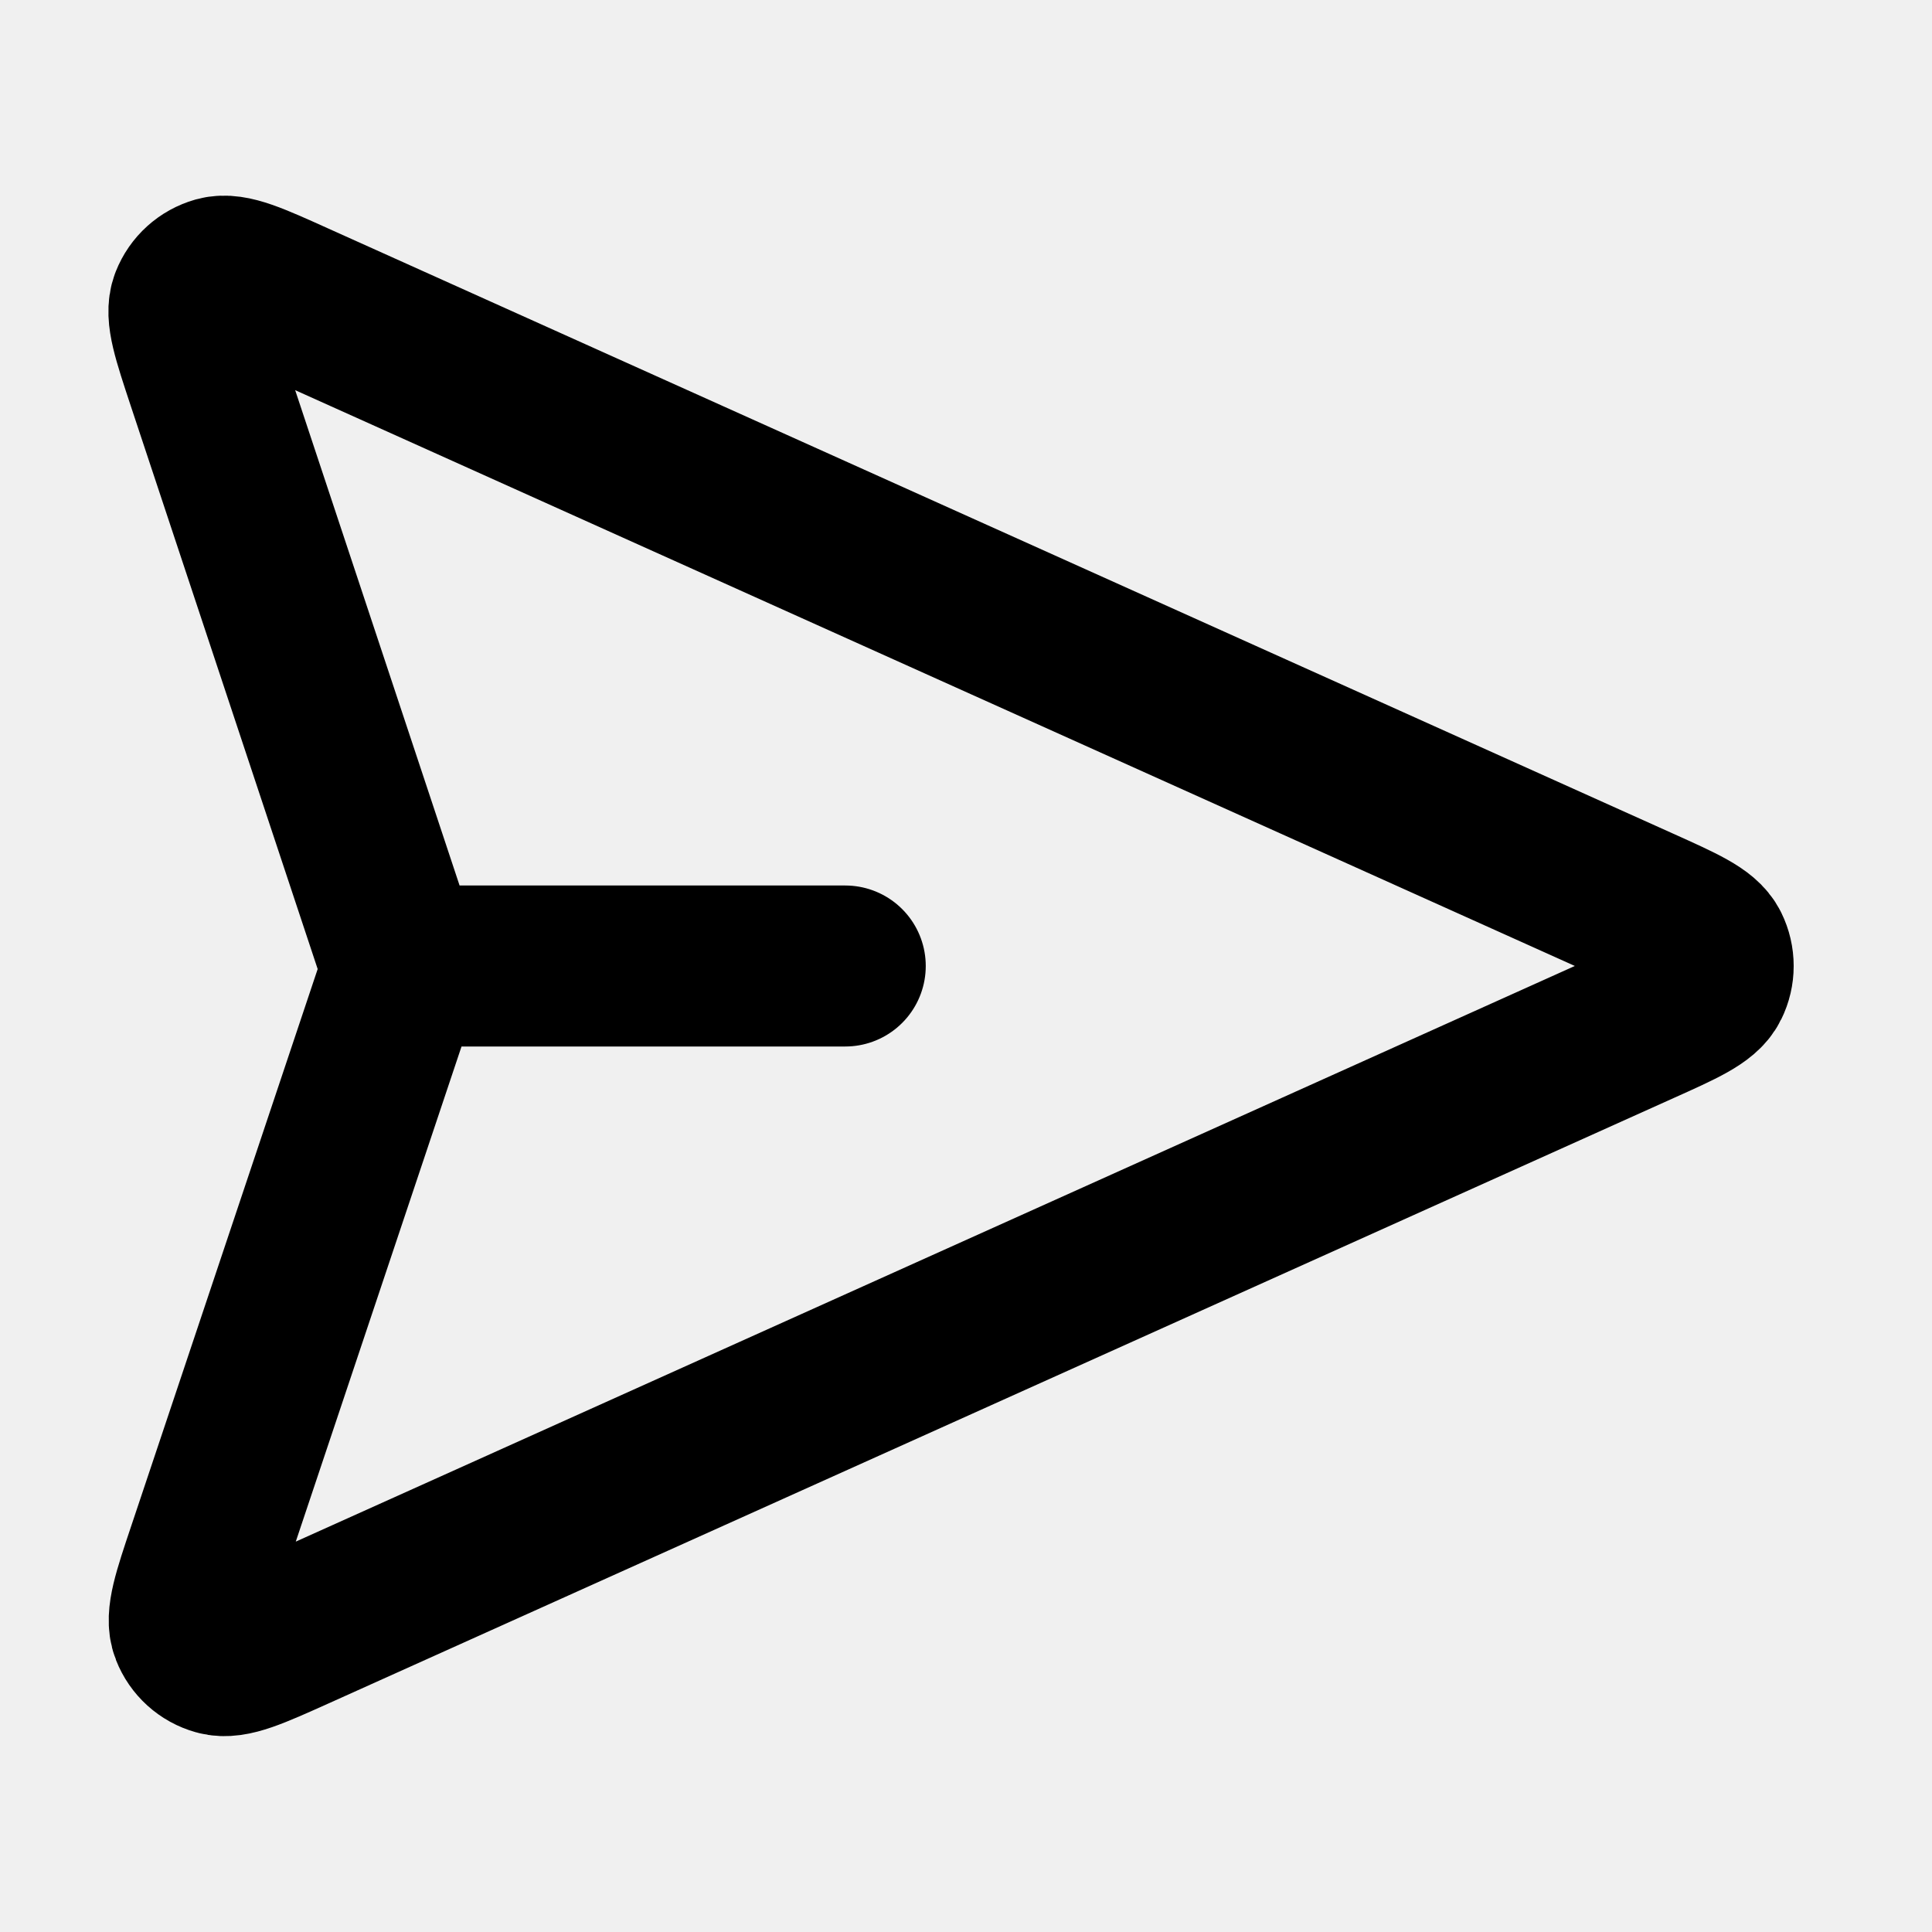
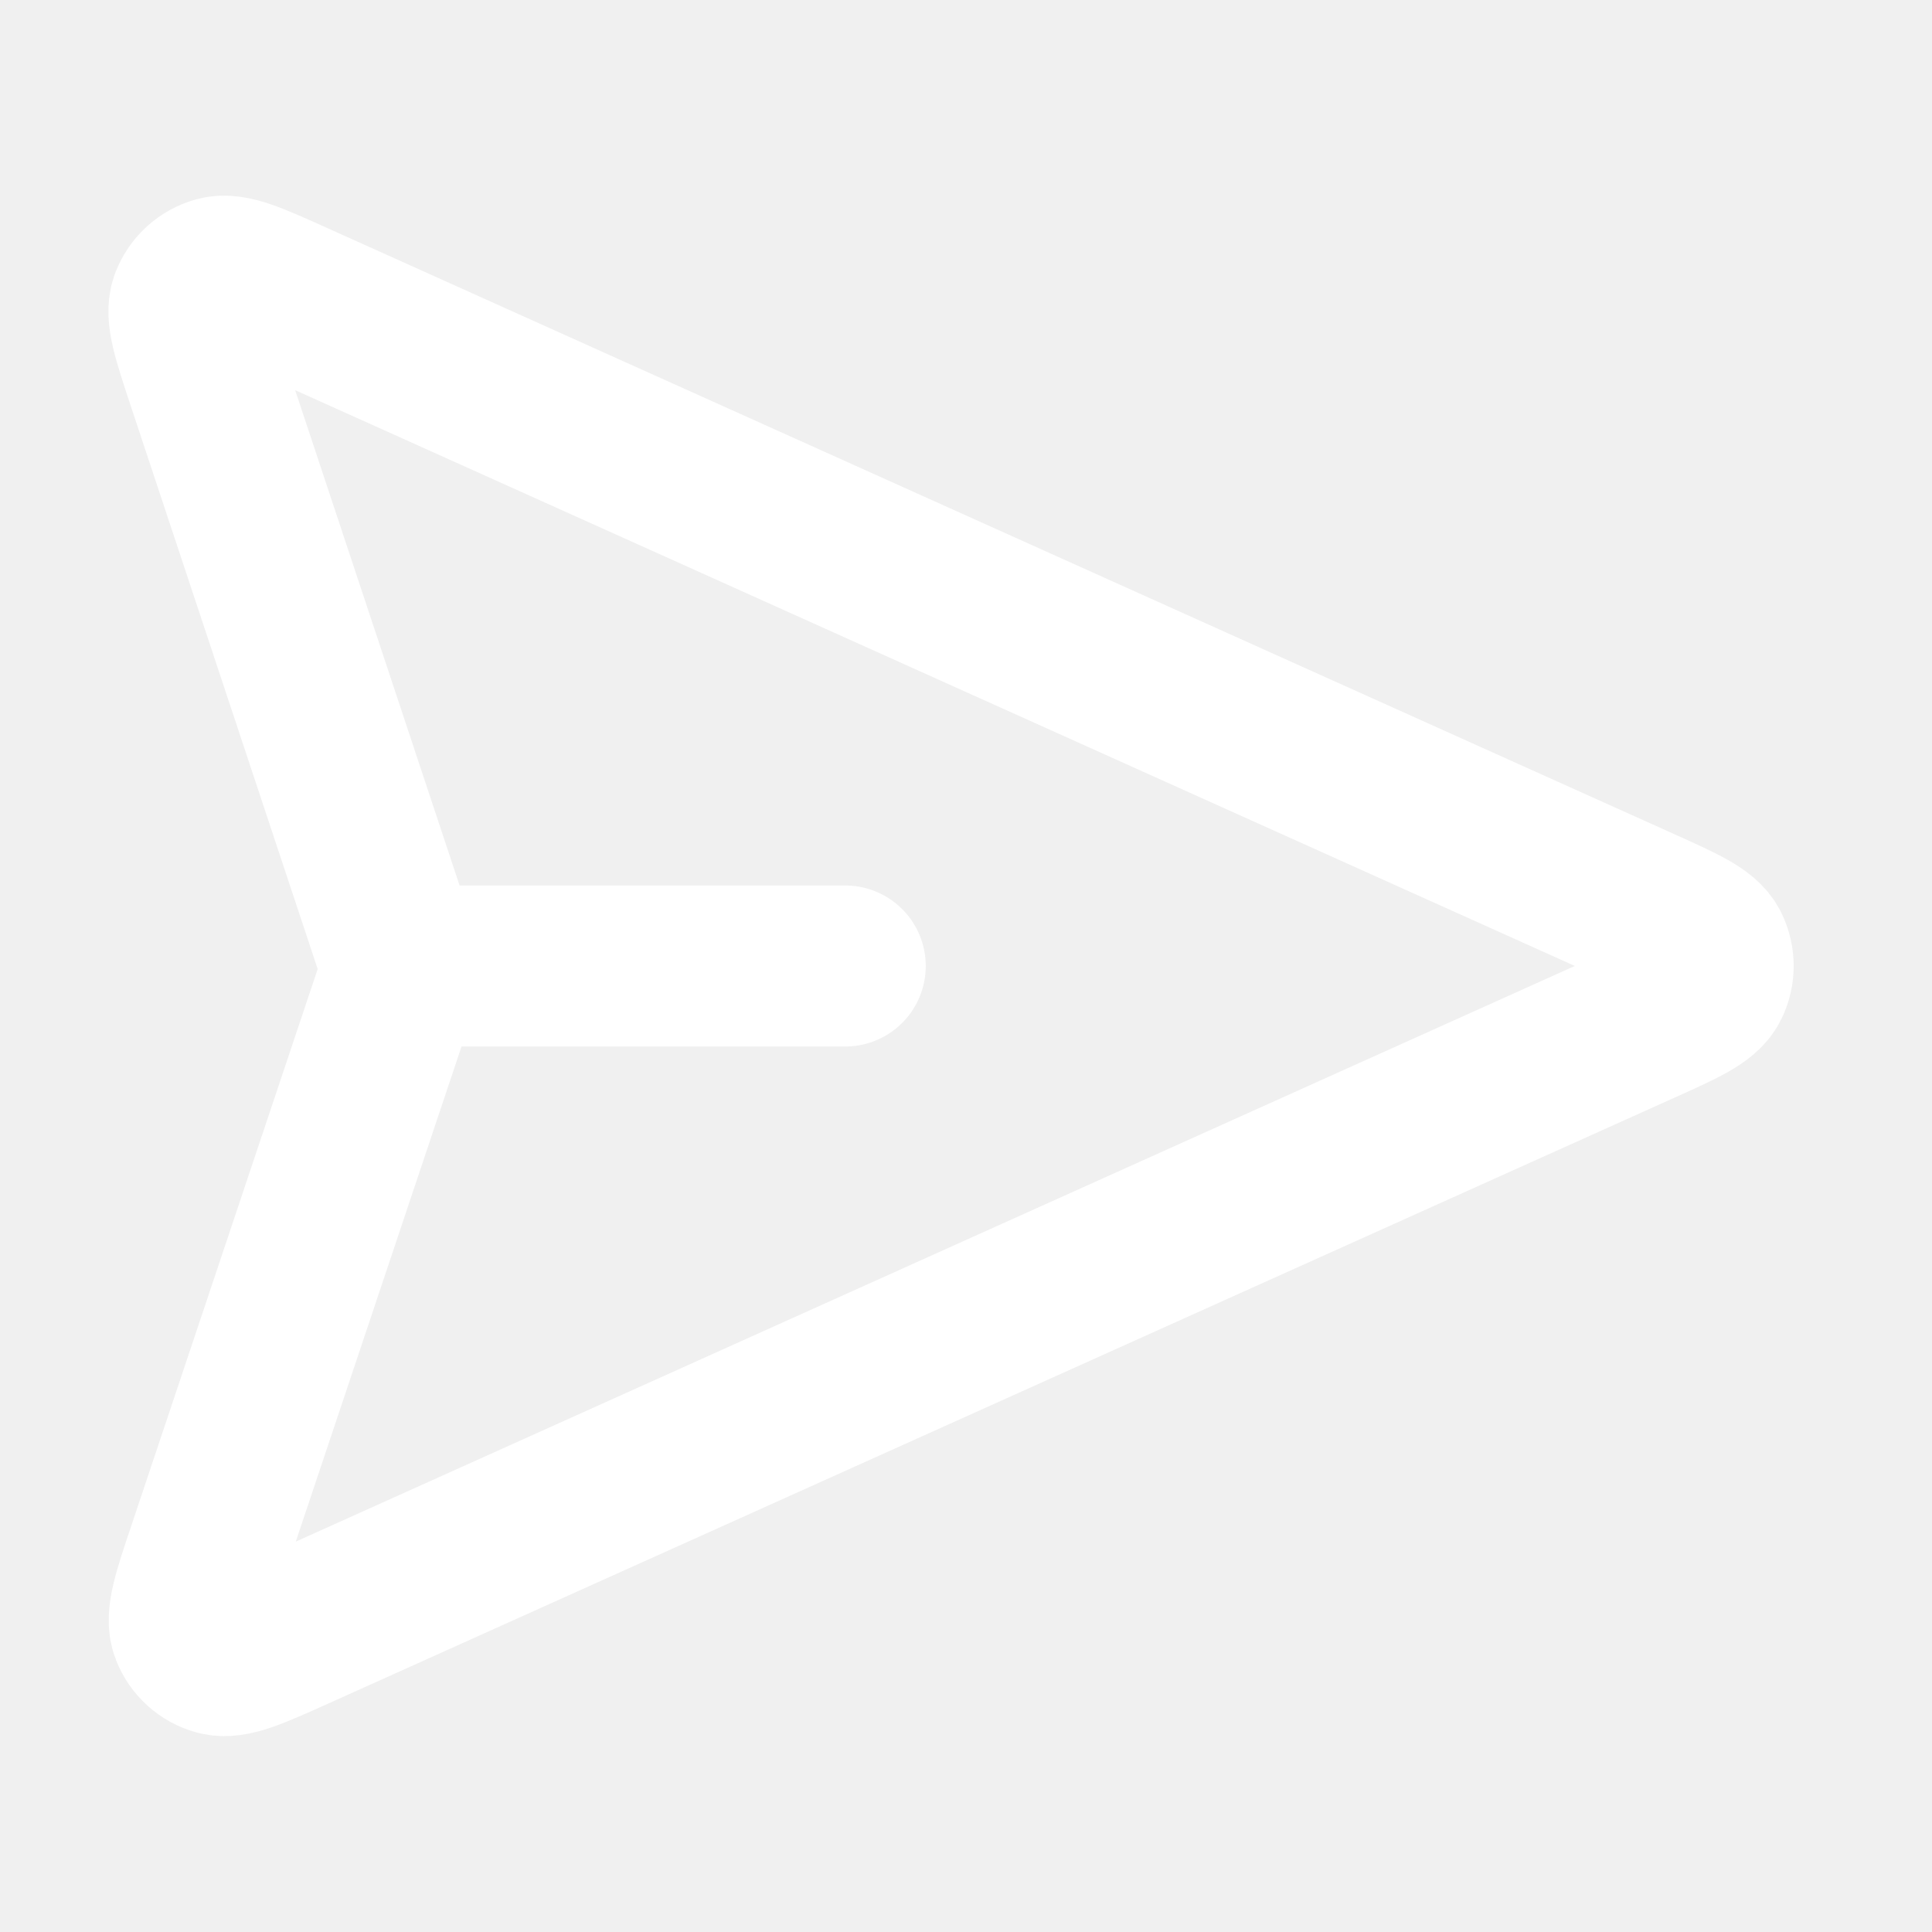
<svg xmlns="http://www.w3.org/2000/svg" width="800px" height="800px" viewBox="0 0 24 24" fill="none">
-   <path d="M10.5 12H5M4.916 12.291L2.581 19.266C2.397 19.814 2.306 20.088 2.372 20.257C2.429 20.403 2.551 20.514 2.703 20.556C2.877 20.605 3.141 20.487 3.668 20.25L20.379 12.729C20.894 12.498 21.151 12.382 21.23 12.221C21.299 12.082 21.299 11.918 21.23 11.778C21.151 11.617 20.894 11.502 20.379 11.27L3.662 3.748C3.137 3.511 2.874 3.393 2.7 3.441C2.548 3.484 2.426 3.594 2.368 3.741C2.302 3.909 2.393 4.182 2.574 4.729L4.916 11.785C4.948 11.879 4.963 11.926 4.969 11.974C4.975 12.017 4.975 12.06 4.969 12.102C4.963 12.151 4.947 12.197 4.916 12.291Z" stroke="#000000" stroke-width="2" stroke-linecap="round" stroke-linejoin="round" />
+   <path d="M10.5 12H5M4.916 12.291L2.581 19.266C2.397 19.814 2.306 20.088 2.372 20.257C2.429 20.403 2.551 20.514 2.703 20.556C2.877 20.605 3.141 20.487 3.668 20.25L20.379 12.729C20.894 12.498 21.151 12.382 21.23 12.221C21.299 12.082 21.299 11.918 21.23 11.778C21.151 11.617 20.894 11.502 20.379 11.27L3.662 3.748C3.137 3.511 2.874 3.393 2.7 3.441C2.548 3.484 2.426 3.594 2.368 3.741C2.302 3.909 2.393 4.182 2.574 4.729L4.916 11.785C4.948 11.879 4.963 11.926 4.969 11.974C4.975 12.017 4.975 12.06 4.969 12.102C4.963 12.151 4.947 12.197 4.916 12.291Z" stroke="white" stroke-width="2" stroke-linecap="round" stroke-linejoin="round" />
</svg>
